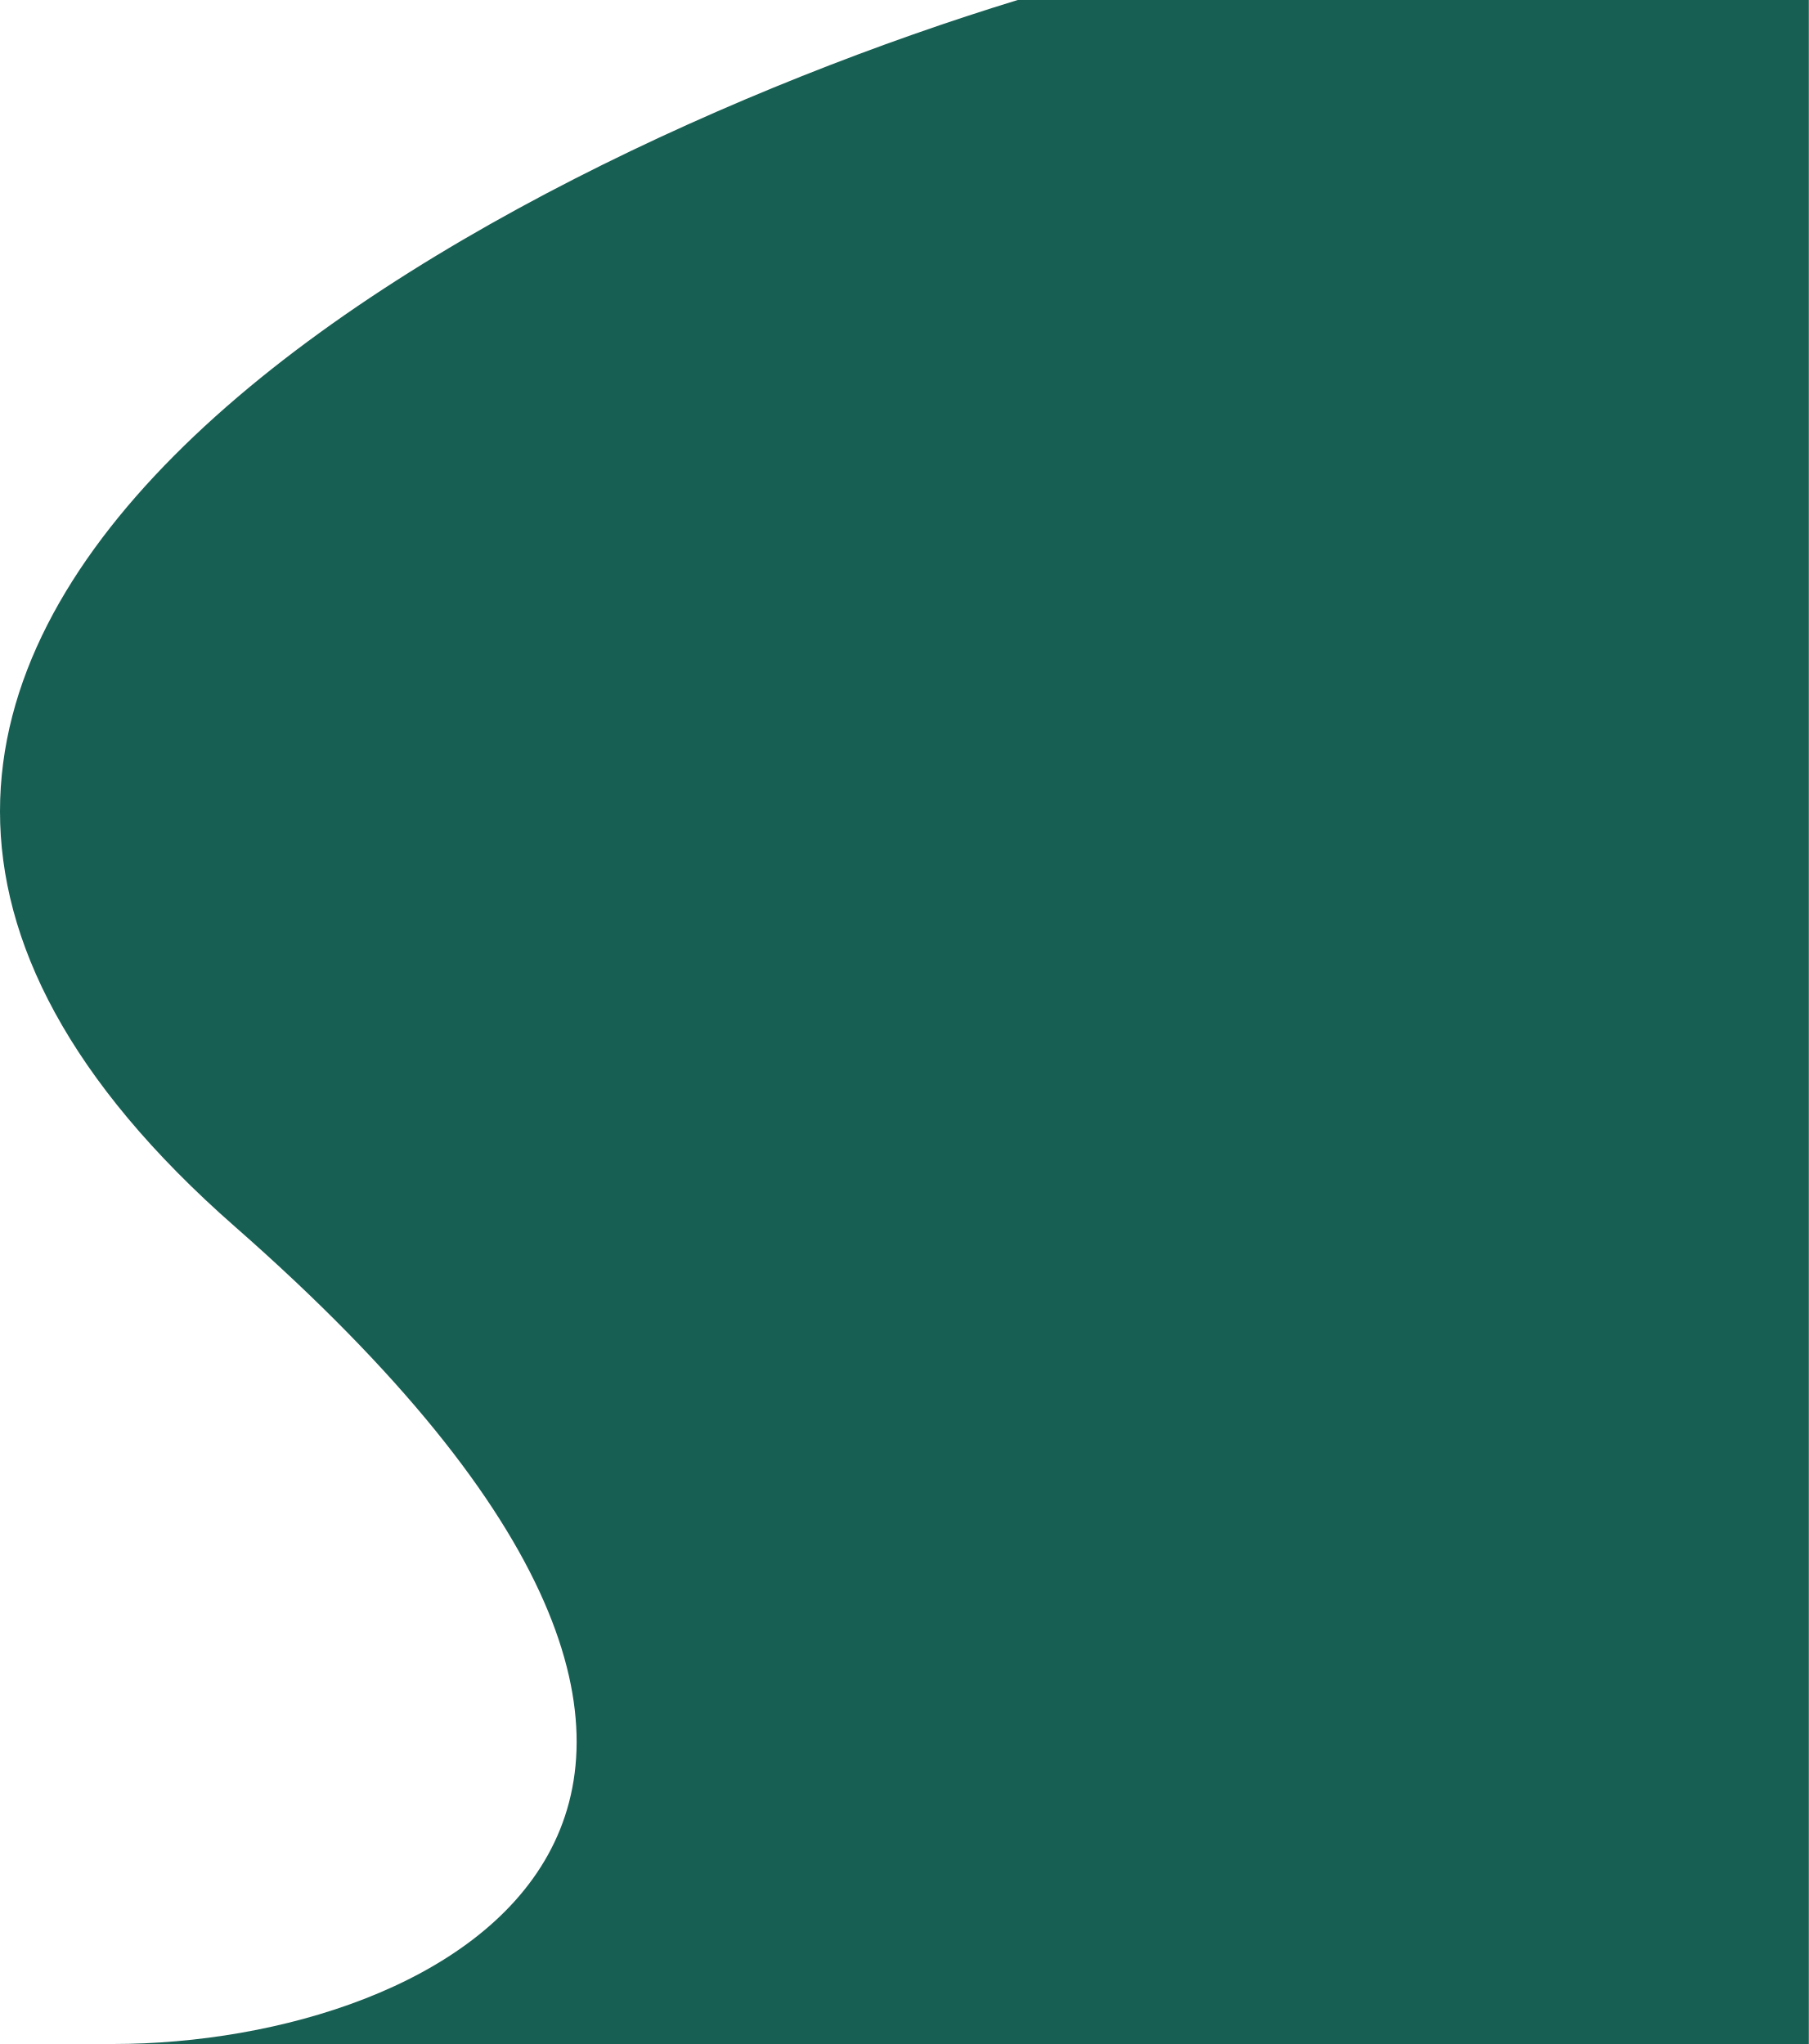
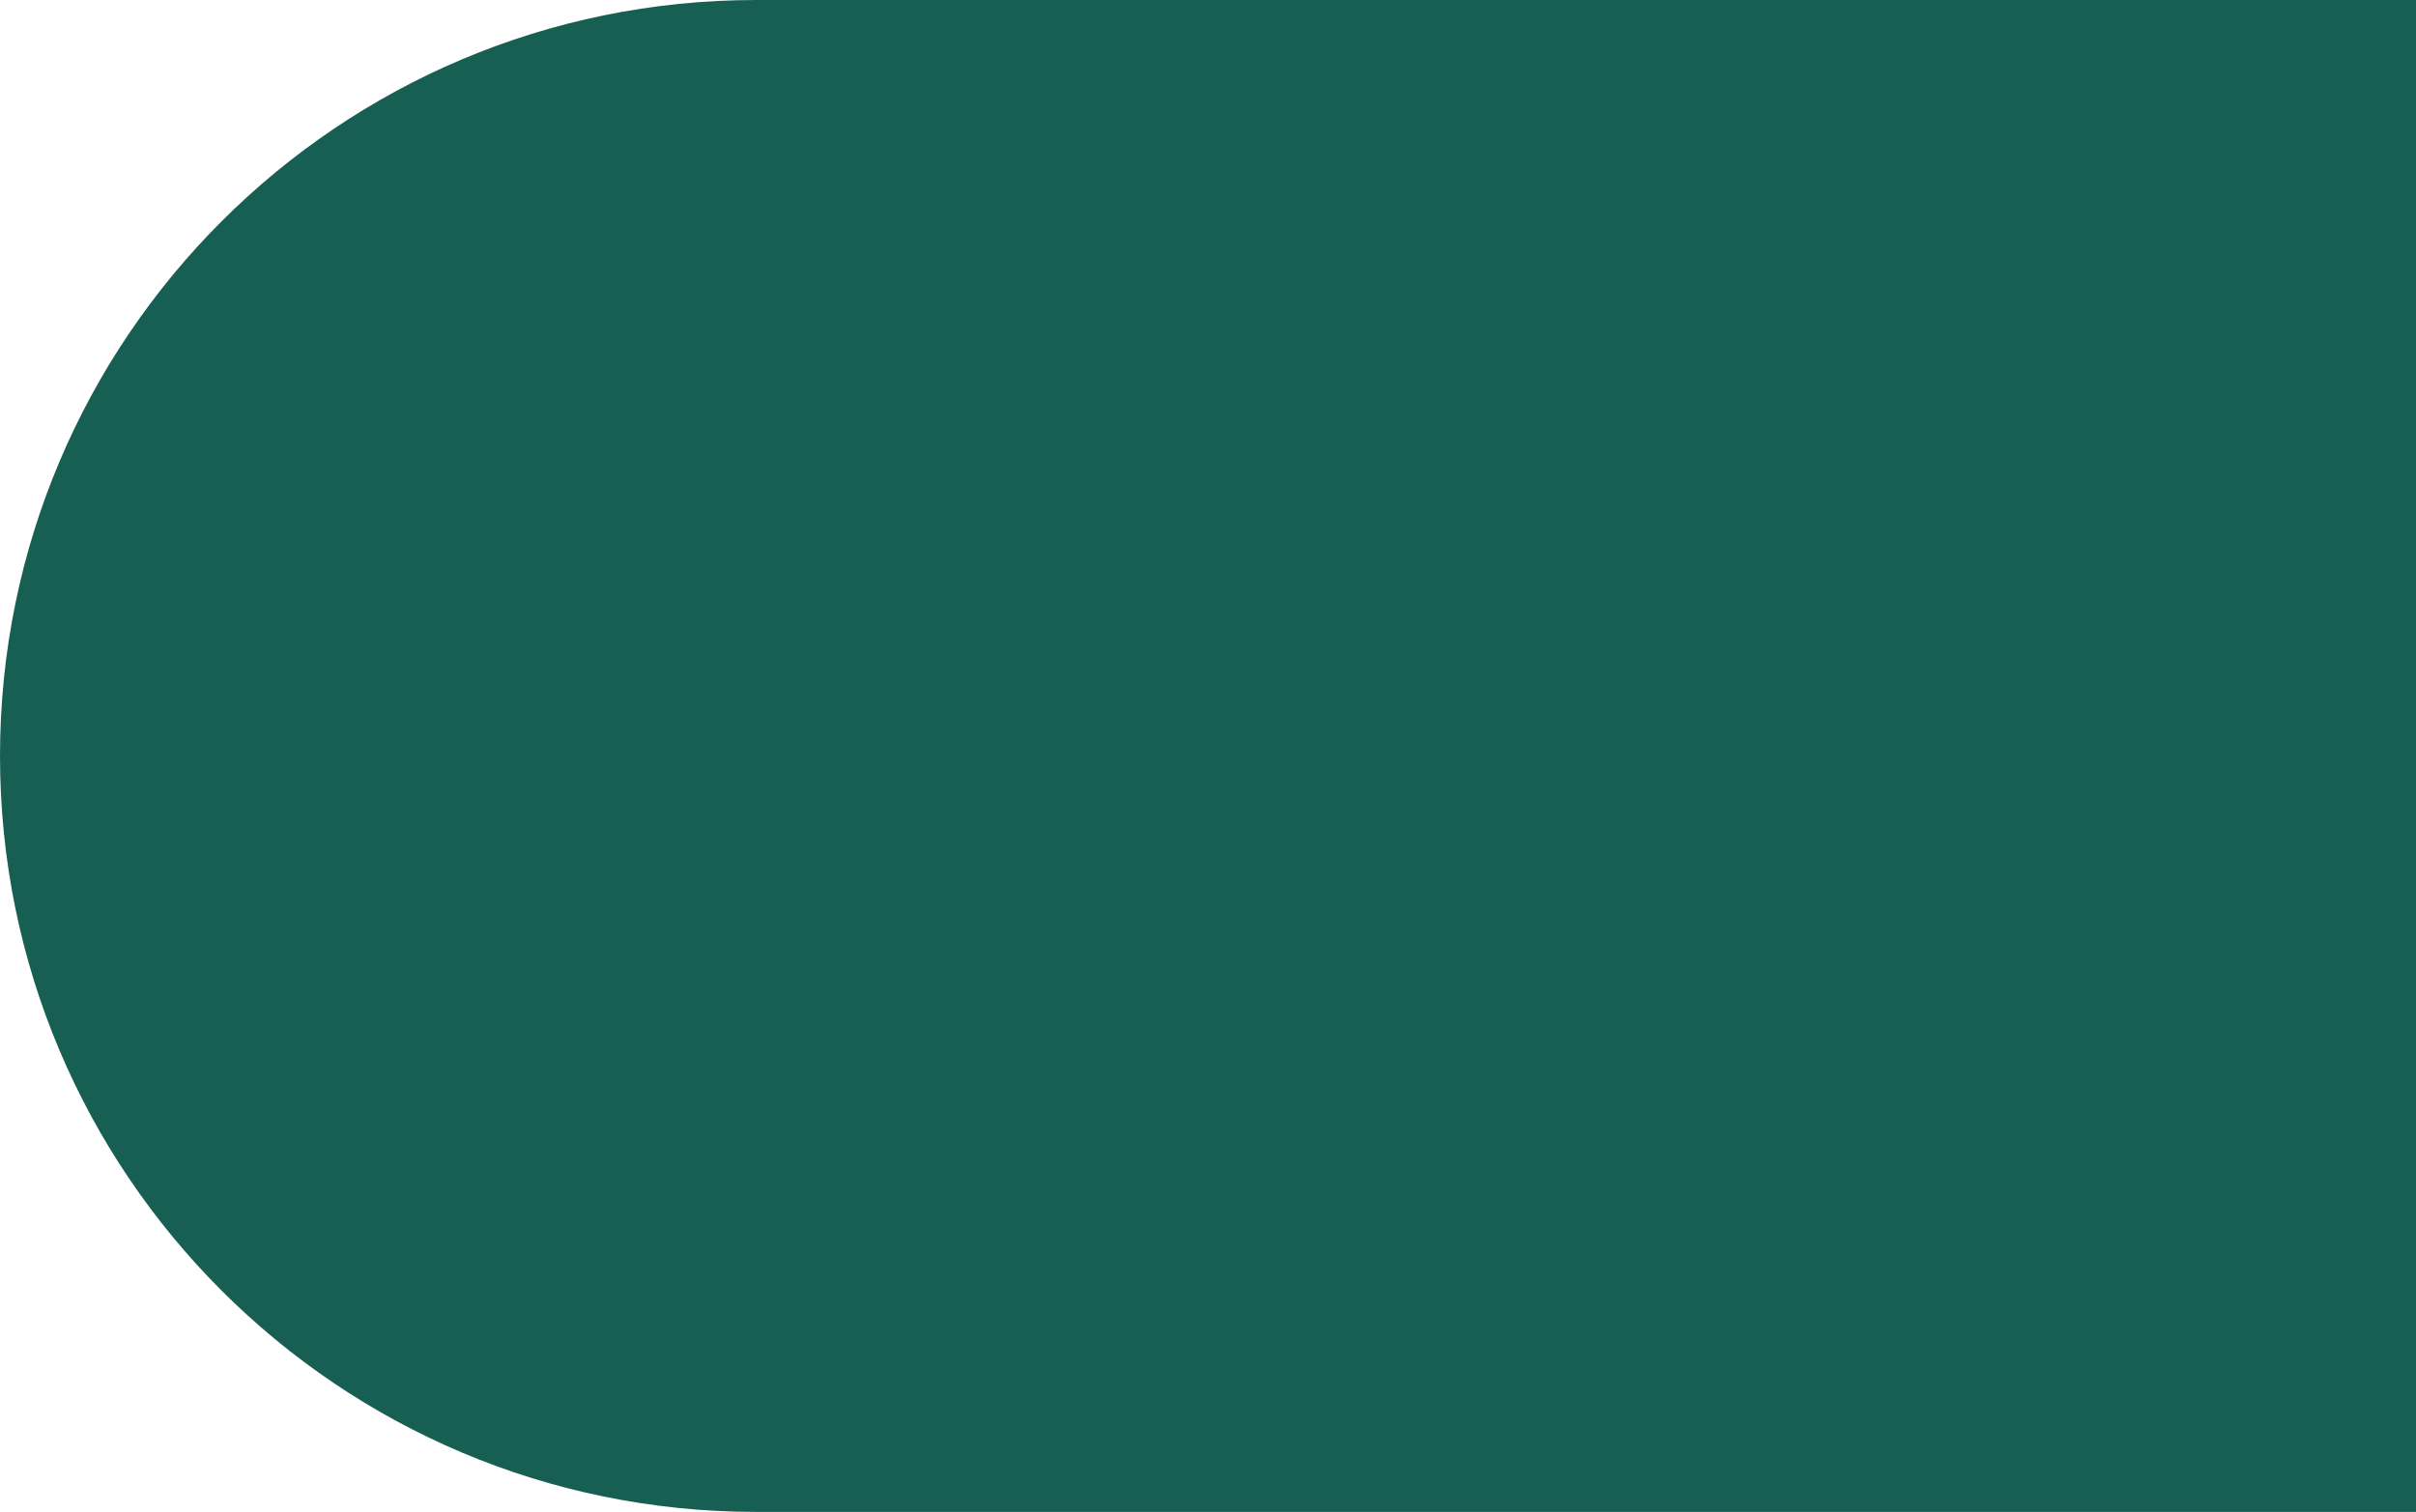
- <svg xmlns="http://www.w3.org/2000/svg" width="683" height="772" viewBox="0 0 683 772" fill="none">
-   <path d="M88.735 463.312C-163.23 242.262 180.785 62.333 384.288 0H683V772H42.71C167.248 772 340.7 684.362 88.735 463.312Z" fill="#185F53" />
+ <svg xmlns="http://www.w3.org/2000/svg" width="647" height="405" viewBox="0 0 647 405" fill="none">
+   <path d="M0 202.5C0 90.662 90.662 0 202.5 0H647V405H202.5C90.662 405 0 314.338 0 202.5V202.5Z" fill="#185F53" />
</svg>
